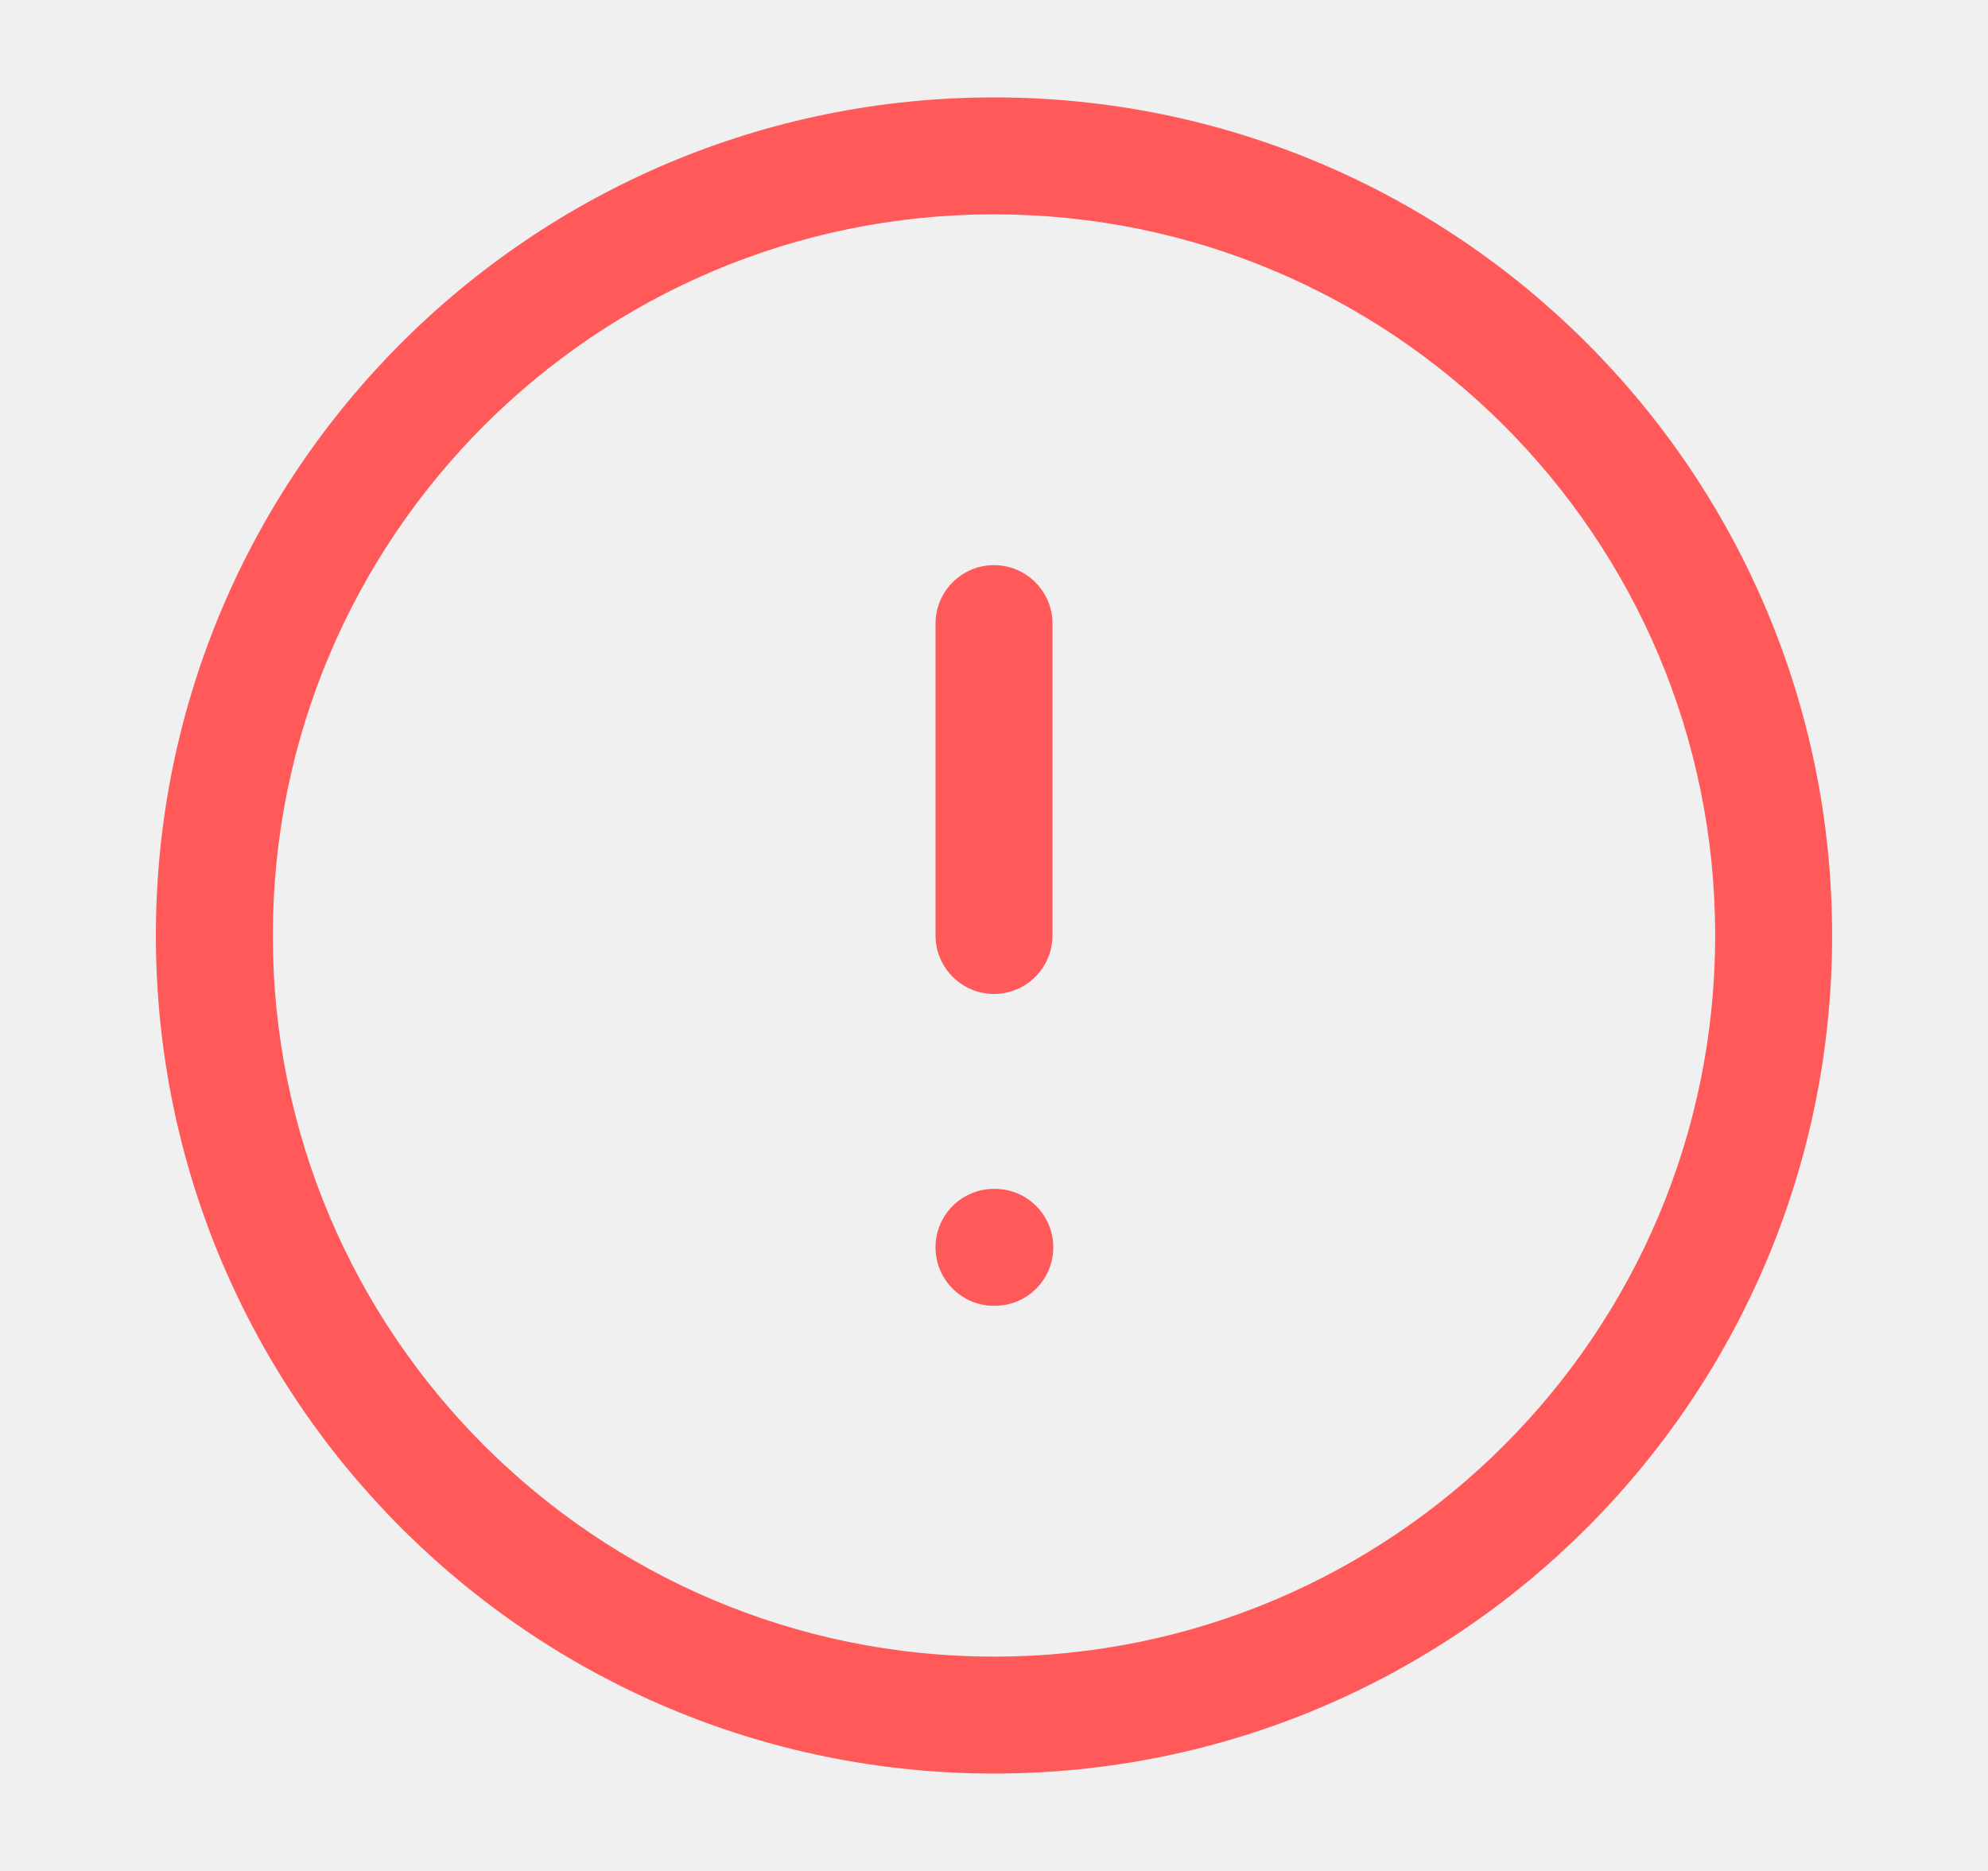
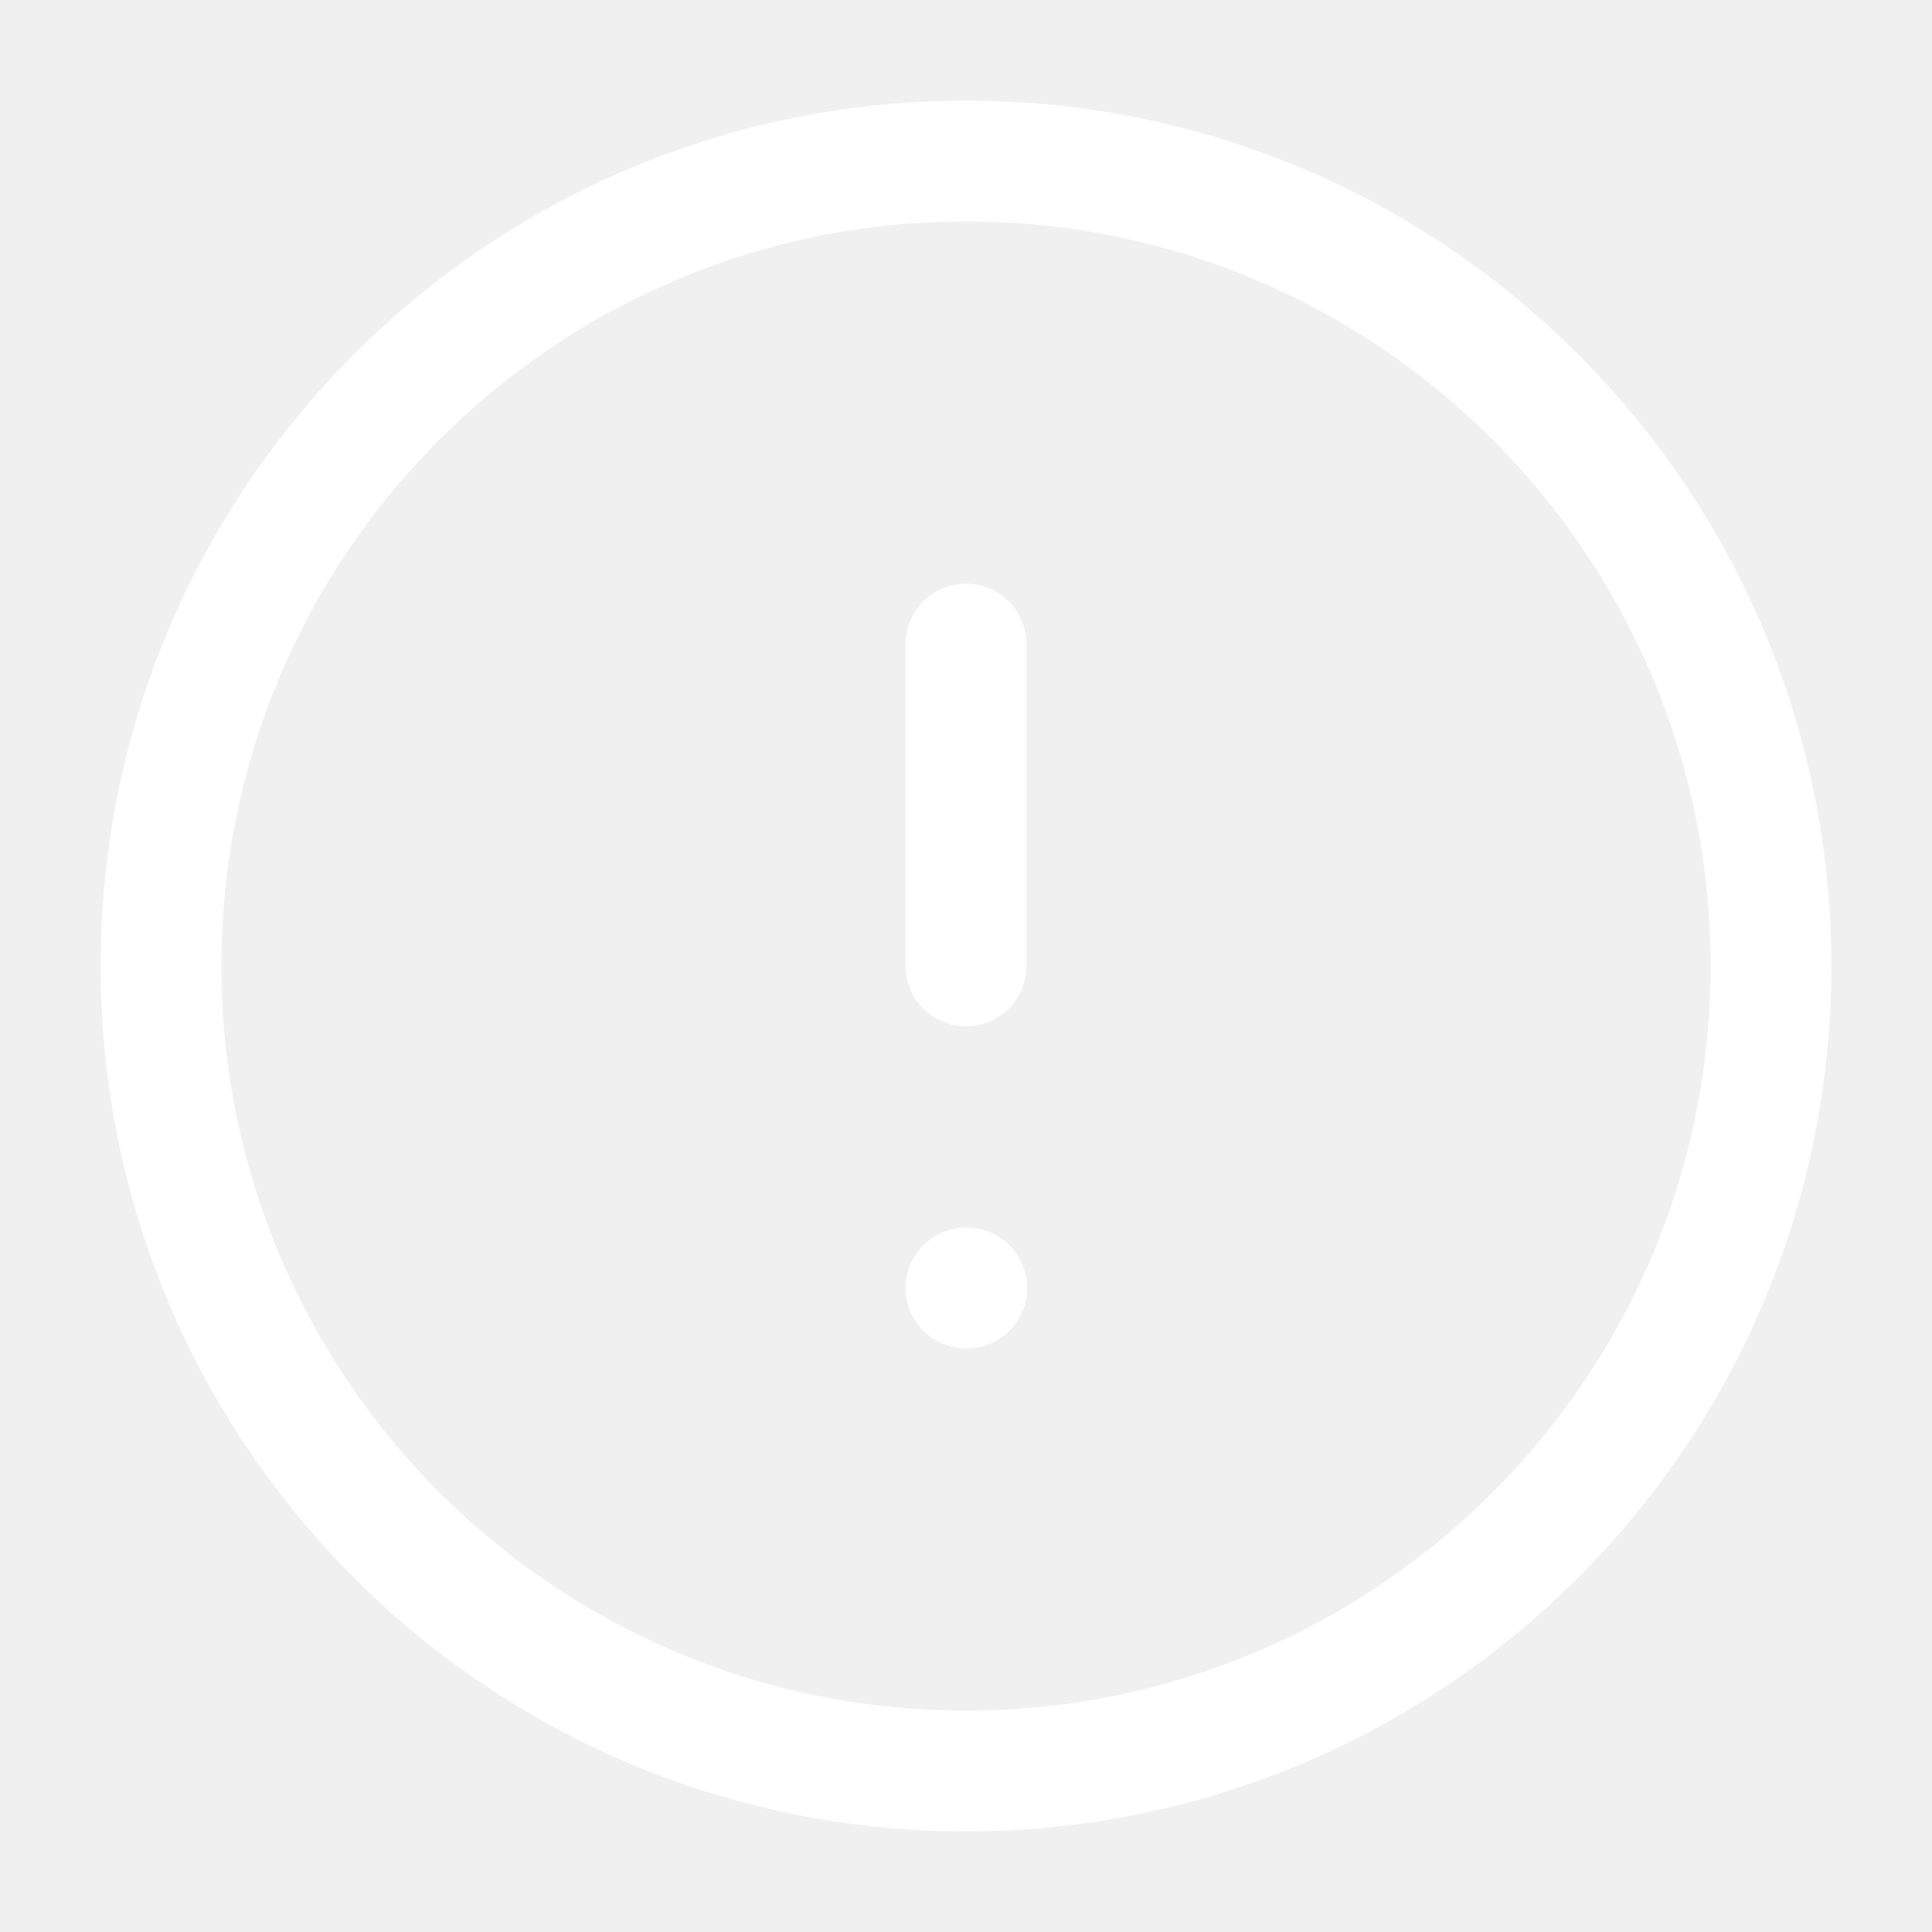
- <svg xmlns="http://www.w3.org/2000/svg" width="17" height="16" viewBox="0 0 17 16" fill="none">
-   <path fill-rule="evenodd" clip-rule="evenodd" d="M8.5 1.833C5.094 1.833 2.333 4.594 2.333 8C2.333 11.406 5.094 14.167 8.5 14.167C11.906 14.167 14.667 11.406 14.667 8C14.667 4.594 11.906 1.833 8.5 1.833ZM1.333 8C1.333 4.042 4.542 0.833 8.5 0.833C12.458 0.833 15.667 4.042 15.667 8C15.667 11.958 12.458 15.167 8.5 15.167C4.542 15.167 1.333 11.958 1.333 8ZM8.5 4.833C8.776 4.833 9 5.057 9 5.333V8C9 8.276 8.776 8.5 8.5 8.5C8.224 8.5 8 8.276 8 8V5.333C8 5.057 8.224 4.833 8.5 4.833ZM8 10.667C8 10.39 8.224 10.167 8.5 10.167H8.507C8.783 10.167 9.007 10.39 9.007 10.667C9.007 10.943 8.783 11.167 8.507 11.167H8.5C8.224 11.167 8 10.943 8 10.667Z" fill="#FF5959" />
+ <svg xmlns="http://www.w3.org/2000/svg" width="32" height="32" viewBox="0 0 32 32" fill="none">
+   <path fill-rule="evenodd" clip-rule="evenodd" d="M16 3.667C9.189 3.667 3.667 9.189 3.667 16C3.667 22.812 9.189 28.333 16 28.333C22.811 28.333 28.333 22.812 28.333 16C28.333 9.189 22.811 3.667 16 3.667ZM1.667 16C1.667 8.084 8.084 1.667 16 1.667C23.916 1.667 30.333 8.084 30.333 16C30.333 23.916 23.916 30.333 16 30.333C8.084 30.333 1.667 23.916 1.667 16ZM16 9.667C16.552 9.667 17 10.114 17 10.667V16C17 16.552 16.552 17 16 17C15.448 17 15 16.552 15 16V10.667C15 10.114 15.448 9.667 16 9.667ZM15 21.333C15 20.781 15.448 20.333 16 20.333H16.013C16.566 20.333 17.013 20.781 17.013 21.333C17.013 21.886 16.566 22.333 16.013 22.333H16C15.448 22.333 15 21.886 15 21.333Z" fill="white" />
</svg>
